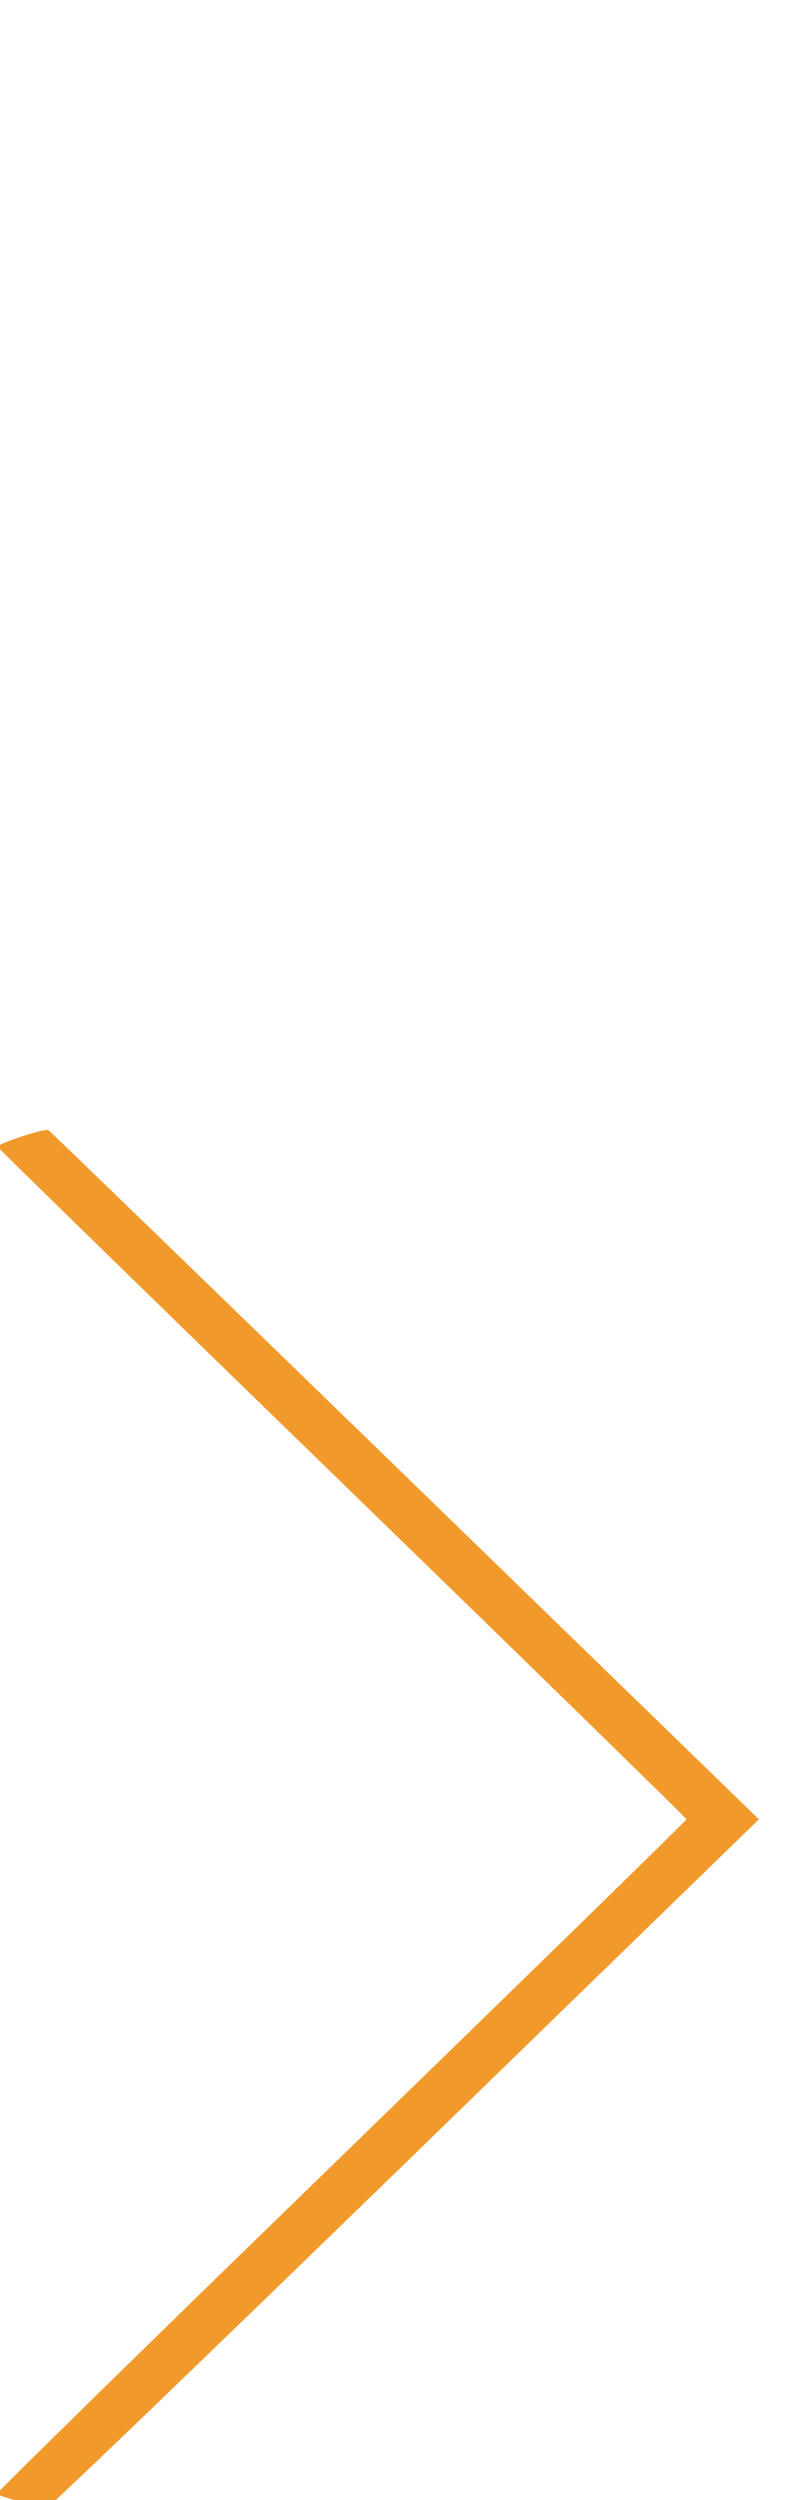
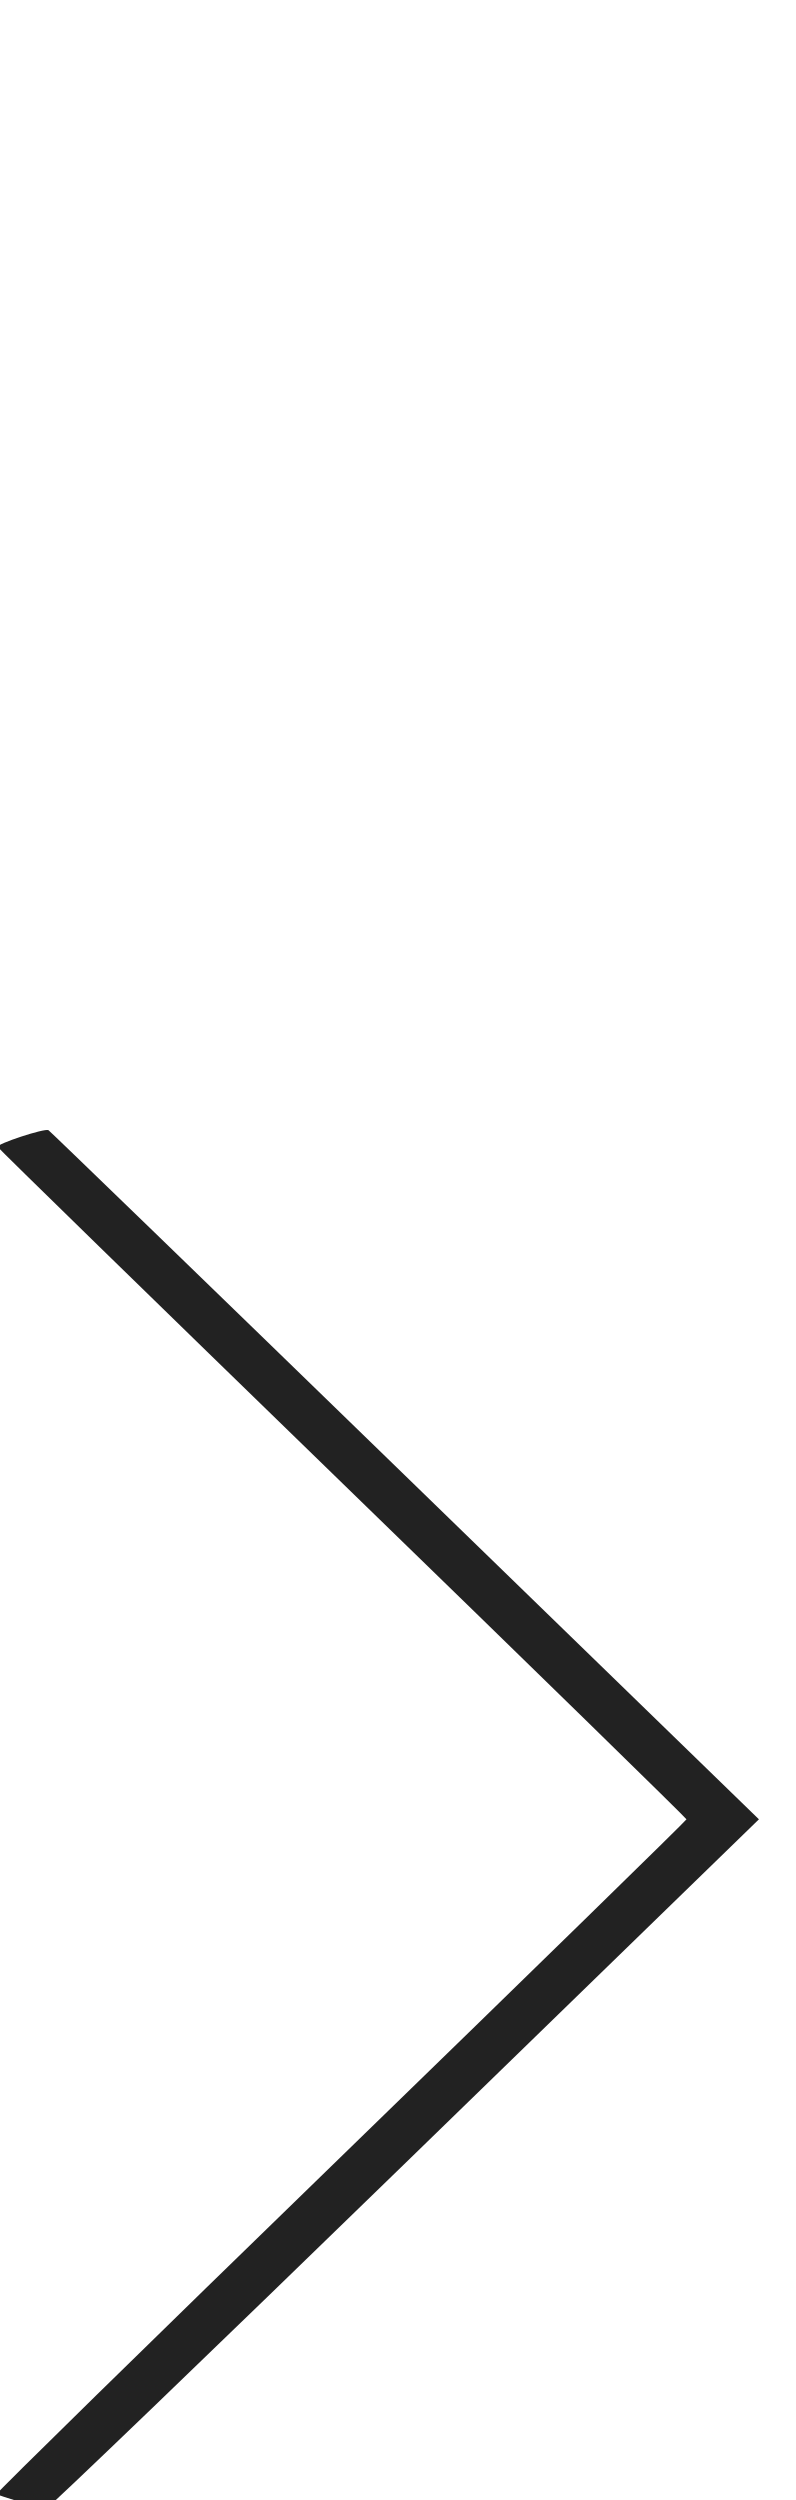
<svg xmlns="http://www.w3.org/2000/svg" height="44" width="14" version="1.1" id="svg2">
  <defs id="defs8" />
-   <path style="fill:#f19a2b;fill-opacity:1;stroke:none" d="m 0.357,44.035 c -0.212,-0.065 -0.4,-0.126 -0.419,-0.136 -0.019,-0.01 2.706,-2.68 6.055,-5.932 3.349,-3.253 6.089,-5.929 6.089,-5.947 0,-0.018 -2.723,-2.678 -6.052,-5.911 -3.328,-3.233 -6.061,-5.899 -6.071,-5.924 -0.022,-0.052 0.825,-0.331 0.894,-0.294 0.024,0.013 2.848,2.747 6.274,6.076 l 6.23,6.053 -6.241,6.068 c -3.432,3.337 -6.271,6.067 -6.307,6.067 -0.037,-5.48e-4 -0.24,-0.054 -0.452,-0.119 z" id="path4138" />
+   <path style="fill:#222222;fill-opacity:1;stroke:none" d="m 0.357,44.035 c -0.212,-0.065 -0.4,-0.126 -0.419,-0.136 -0.019,-0.01 2.706,-2.68 6.055,-5.932 3.349,-3.253 6.089,-5.929 6.089,-5.947 0,-0.018 -2.723,-2.678 -6.052,-5.911 -3.328,-3.233 -6.061,-5.899 -6.071,-5.924 -0.022,-0.052 0.825,-0.331 0.894,-0.294 0.024,0.013 2.848,2.747 6.274,6.076 l 6.23,6.053 -6.241,6.068 c -3.432,3.337 -6.271,6.067 -6.307,6.067 -0.037,-5.48e-4 -0.24,-0.054 -0.452,-0.119 z" id="path4138" />
</svg>
